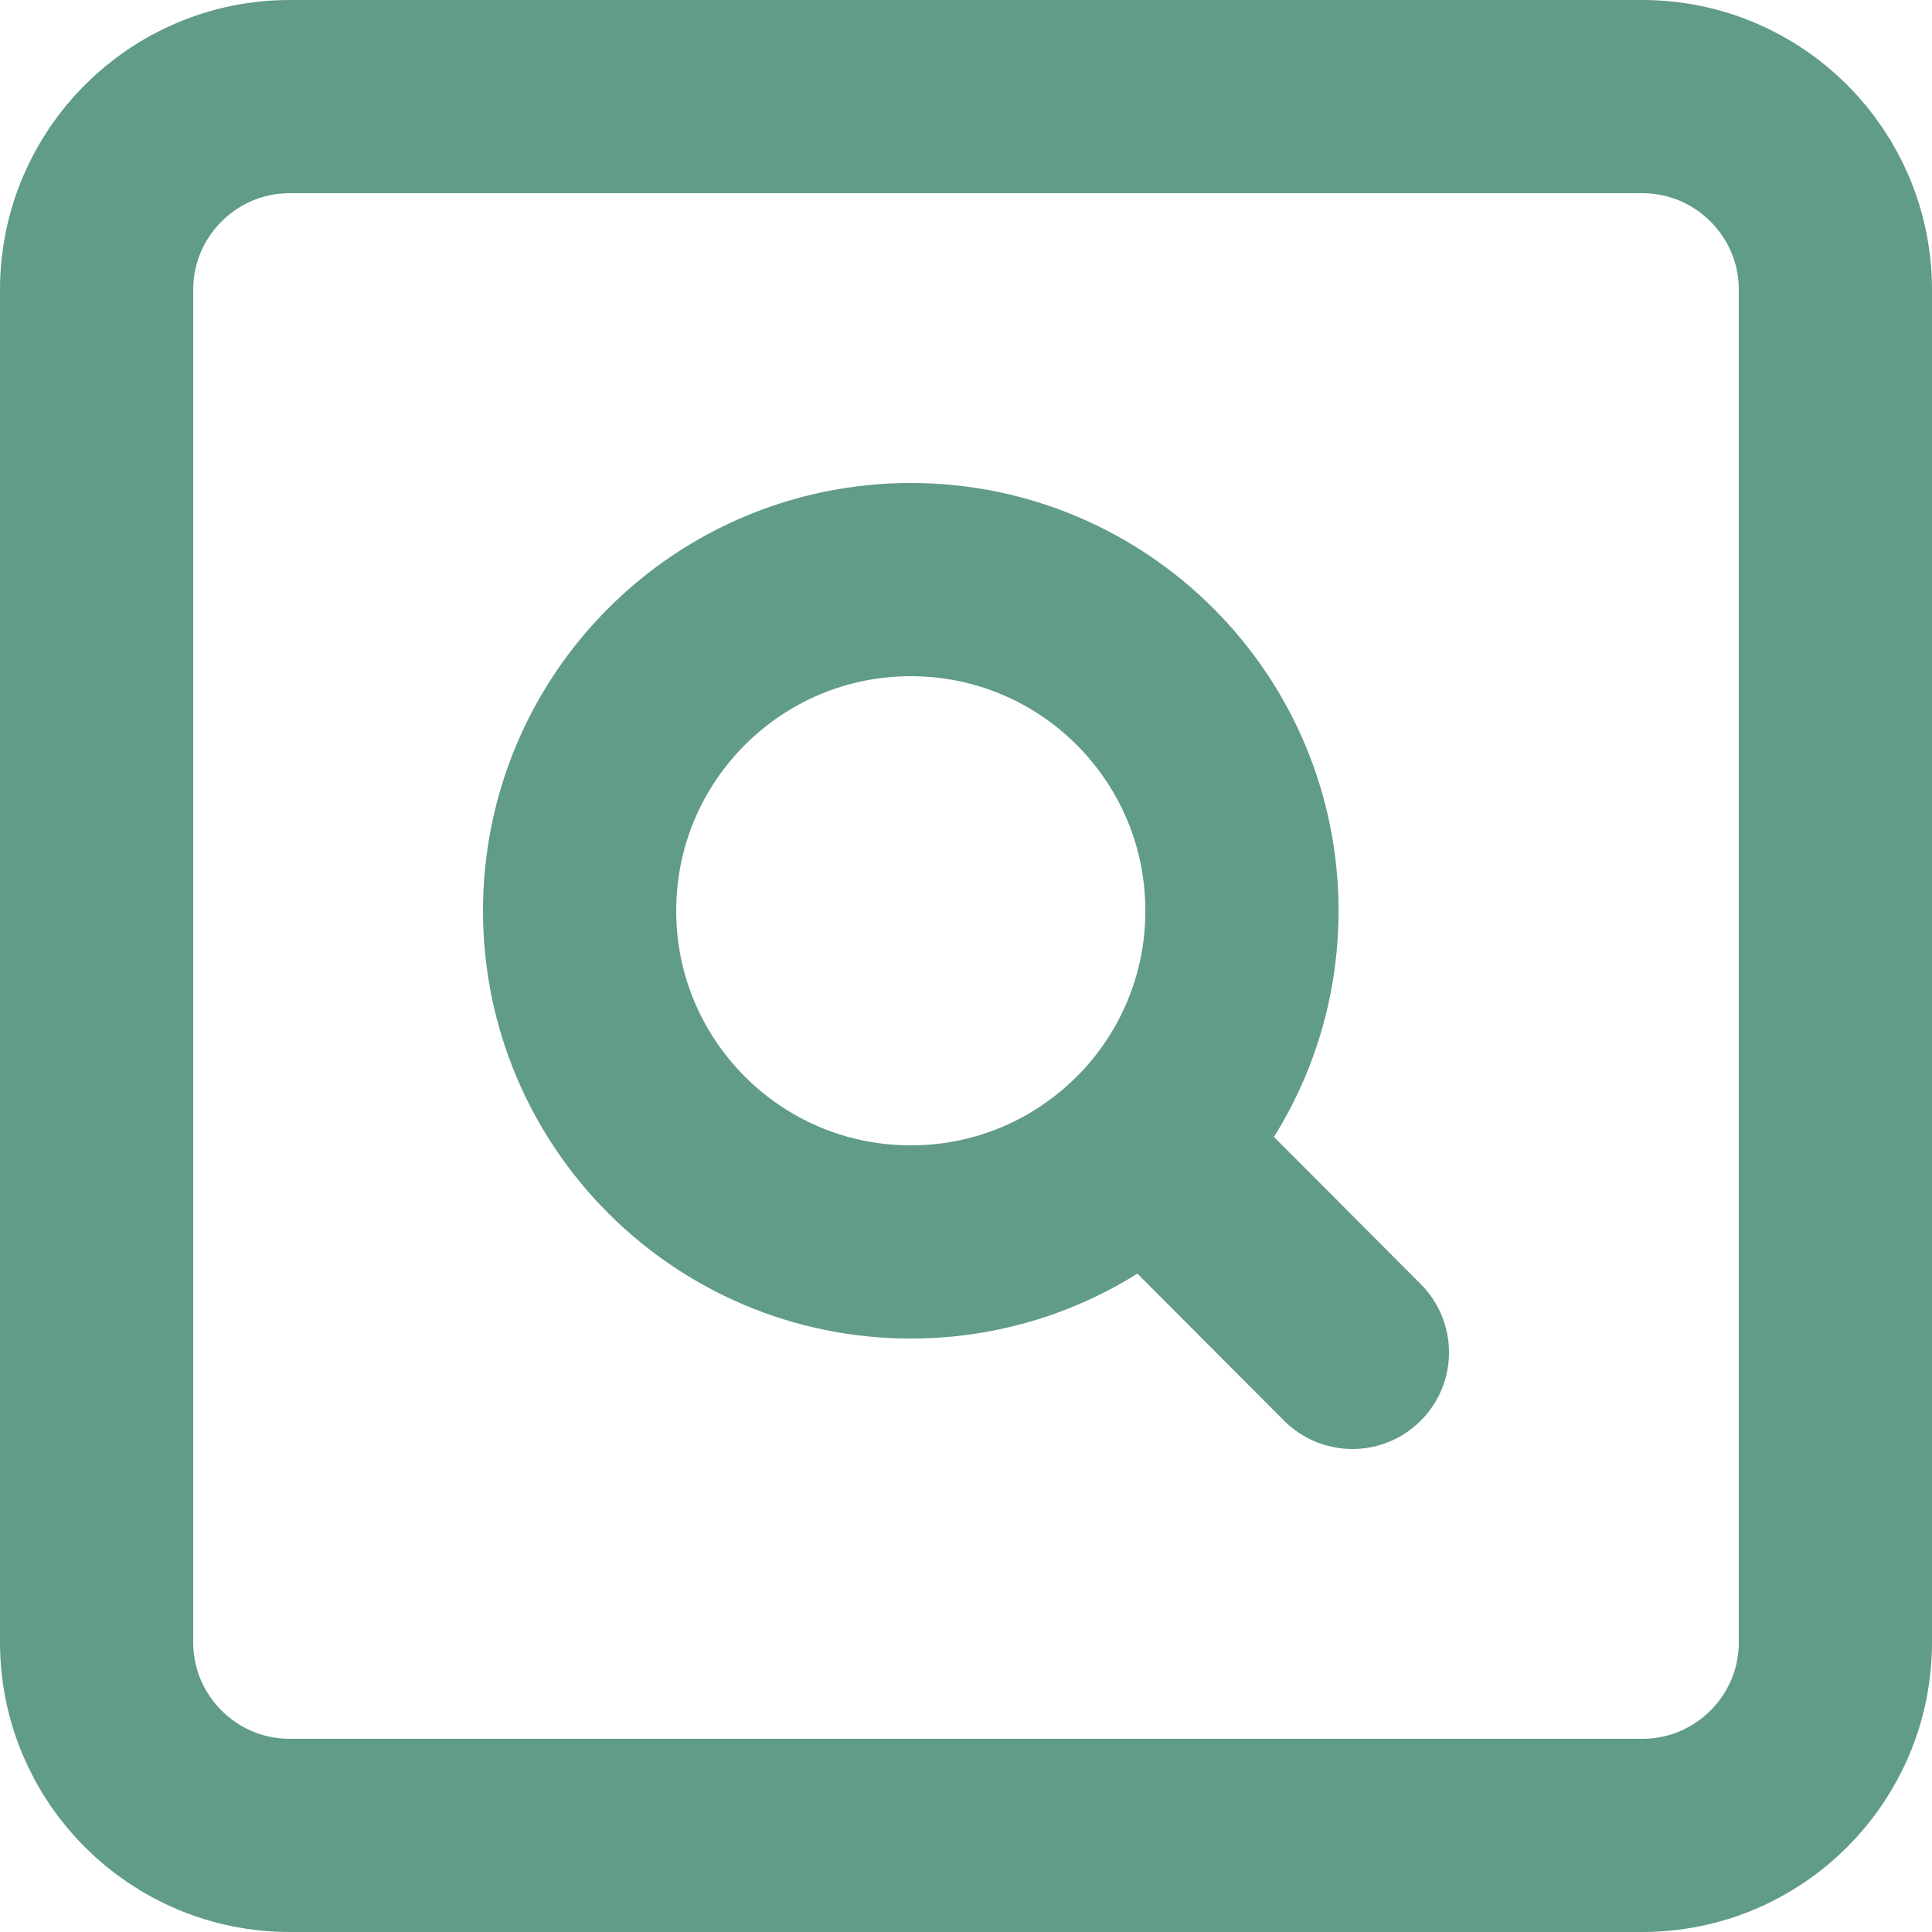
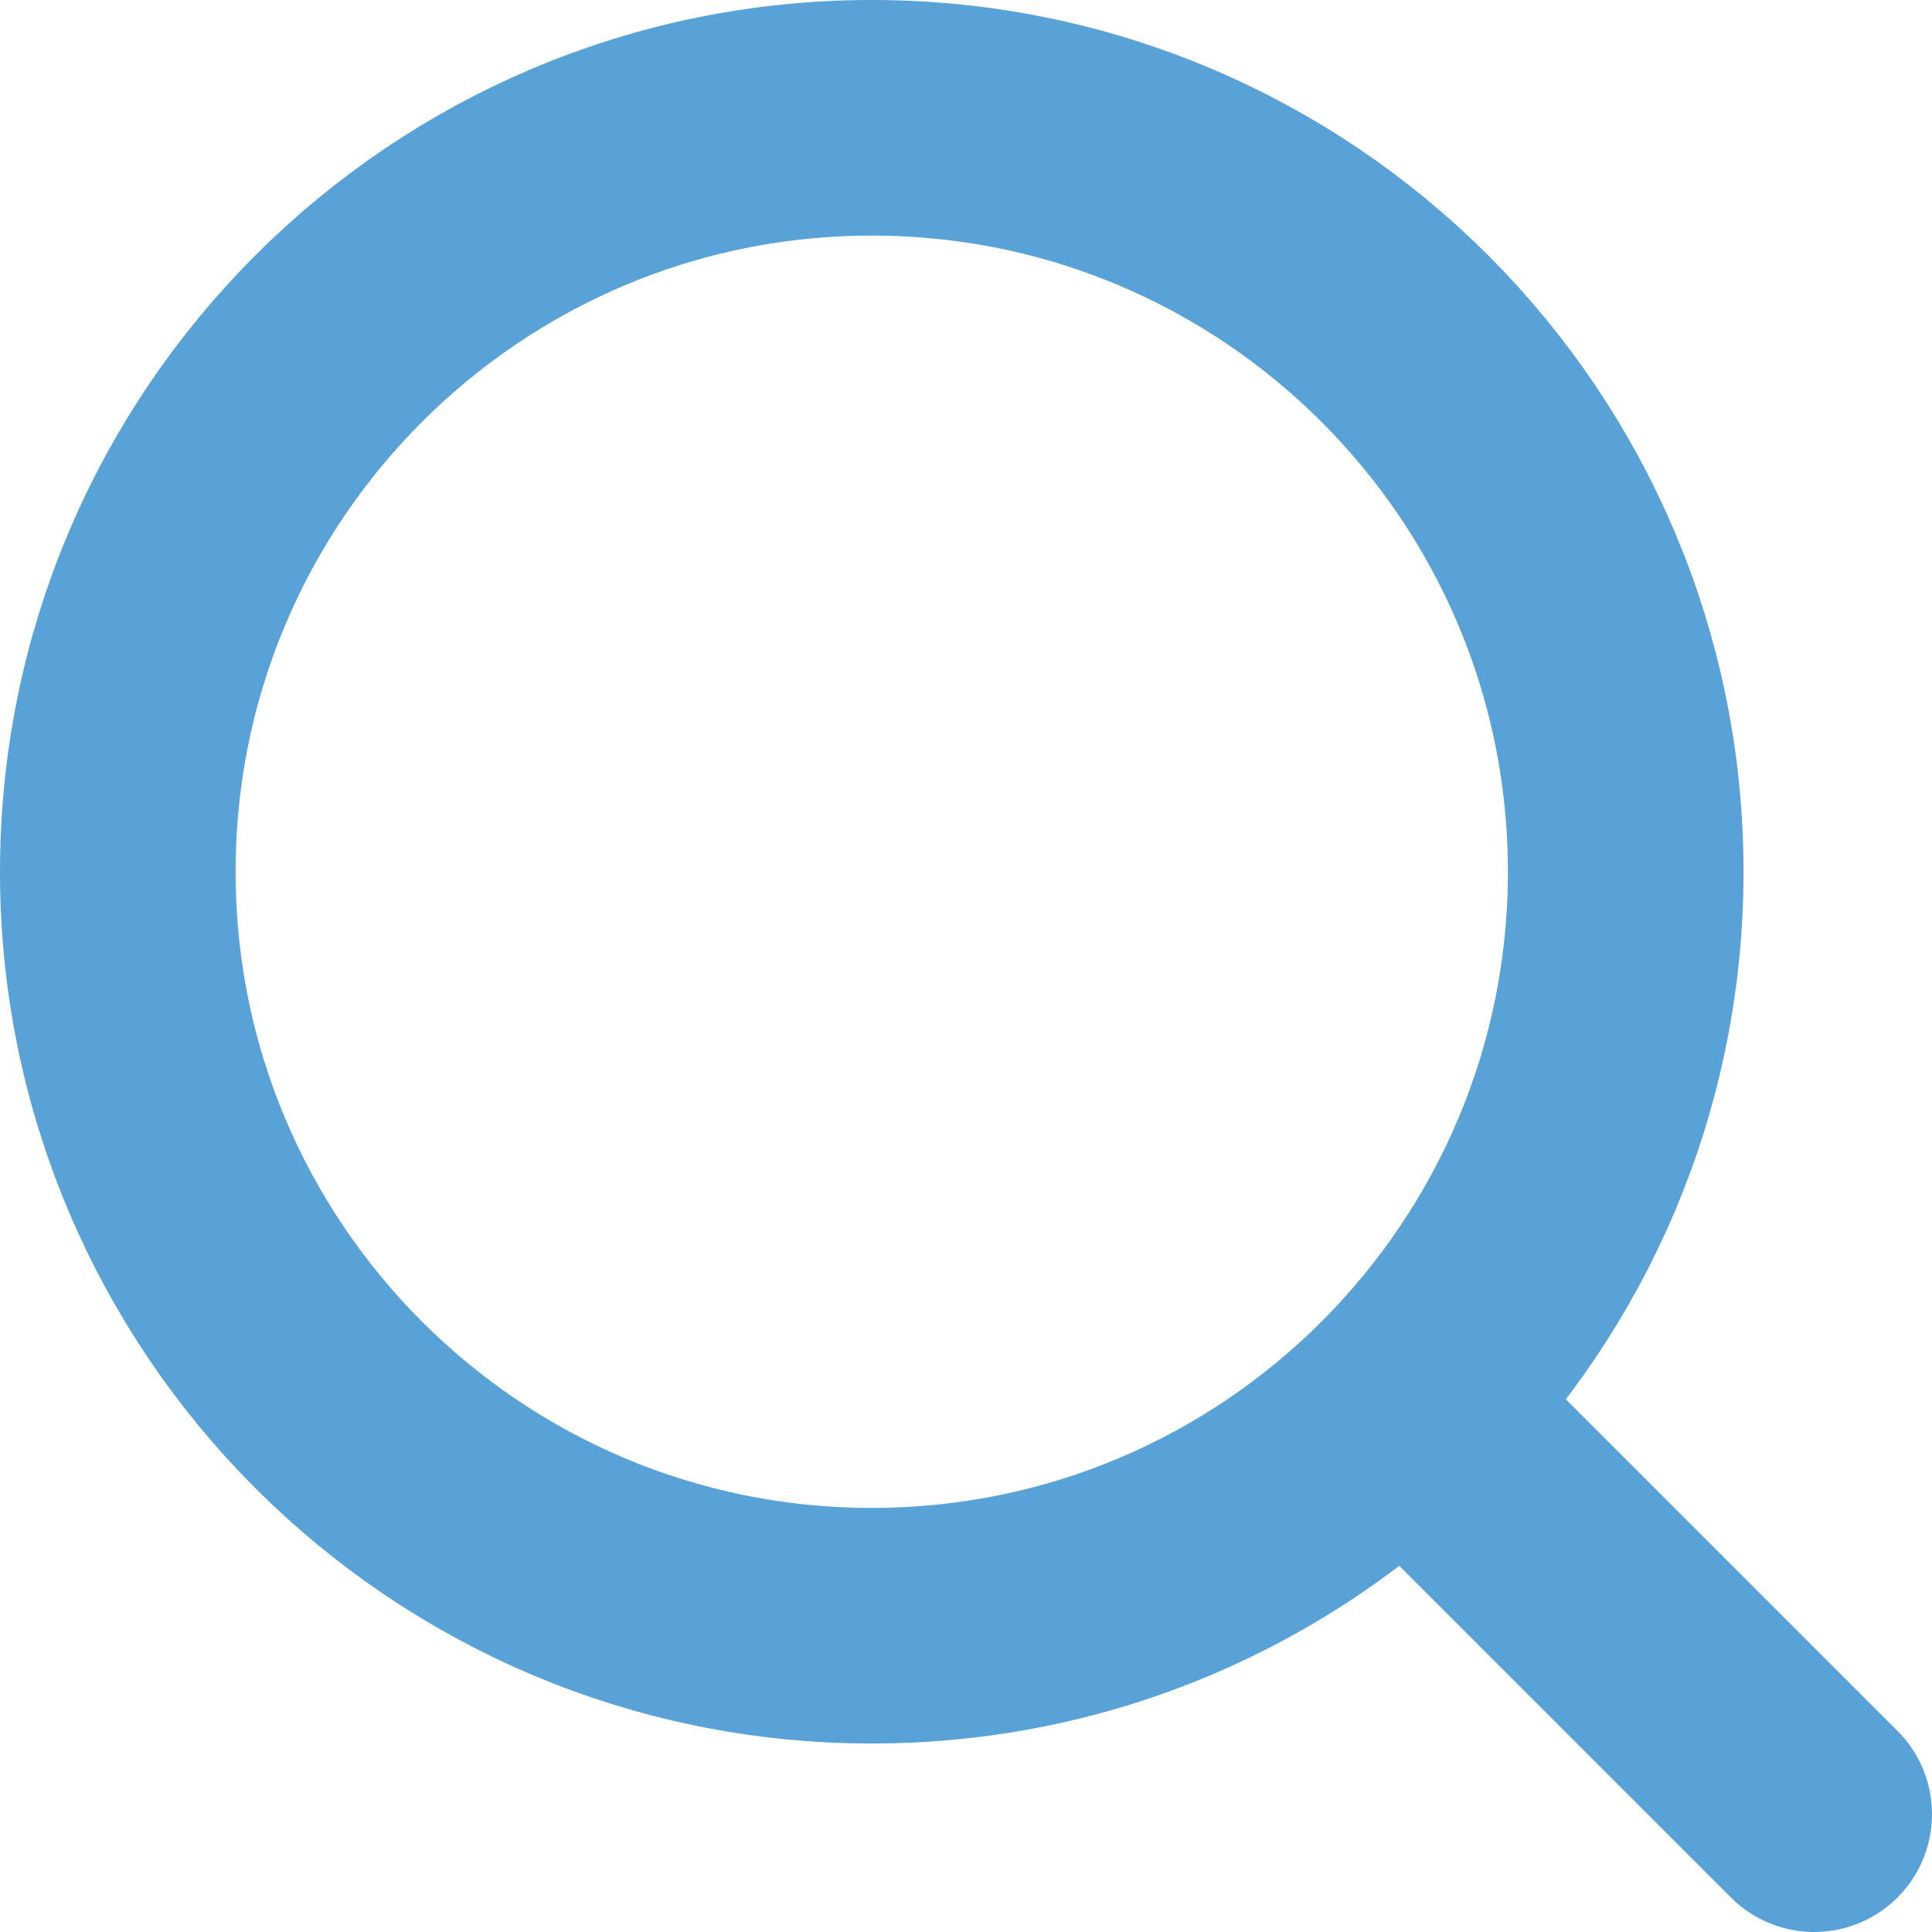
- <svg xmlns="http://www.w3.org/2000/svg" width="30" height="30" stroke-width="2" viewBox="0 0 24 24" fill="none" color="#1e81b0" version="1.1" id="svg6">
+ <svg xmlns="http://www.w3.org/2000/svg" width="20" height="20" viewBox="0 0 24 24" stroke-width="2.5" fill="none" color="#000000" version="1.1" id="svg6">
  <defs id="defs10" />
-   <path d="M 1.2,20.4 V 3.6 C 1.2,2.275 2.275,1.2 3.6,1.2 h 16.8 c 1.326,0 2.4,1.075 2.4,2.4 v 16.8 c 0,1.326 -1.074,2.4 -2.4,2.4 H 3.6 c -1.325,0 -2.4,-1.074 -2.4,-2.4 z" stroke="#1e81b0" stroke-width="2.4" id="path2" style="stroke:#619b8a;stroke-opacity:1" />
-   <path d="m 14.227,14.22 c 0.742,-0.744 1.201,-1.771 1.201,-2.905 C 15.429,9.042 13.587,7.2 11.314,7.2 9.042,7.2 7.2,9.042 7.2,11.314 c 0,2.272 1.842,4.114 4.114,4.114 1.138,0 2.168,-0.462 2.913,-1.209 z m 0,0 L 16.8,16.8" stroke="#1e81b0" stroke-width="2.4" stroke-linecap="round" stroke-linejoin="round" id="path4" style="stroke:#619b8a;stroke-opacity:1" />
+   <g id="g847" transform="matrix(1.170732,0,0,1.170732,-2.04878,-2.04878)">
+     <path d="m 17,17 4,4" stroke="#000000" stroke-width="2.5" stroke-linecap="round" stroke-linejoin="round" id="path2" style="stroke:#59a2d8;stroke-opacity:1" />
+     <path d="m 3,11 c 0,4.418 3.582,8 8,8 2.213,0 4.216,-0.898 5.664,-2.351 C 18.108,15.202 19,13.205 19,11 19,6.582 15.418,3 11,3 6.582,3 3,6.582 3,11 Z" stroke="#000000" stroke-width="2.5" stroke-linecap="round" stroke-linejoin="round" id="path4" style="stroke:#59a2d8;stroke-opacity:1" />
+   </g>
</svg>
